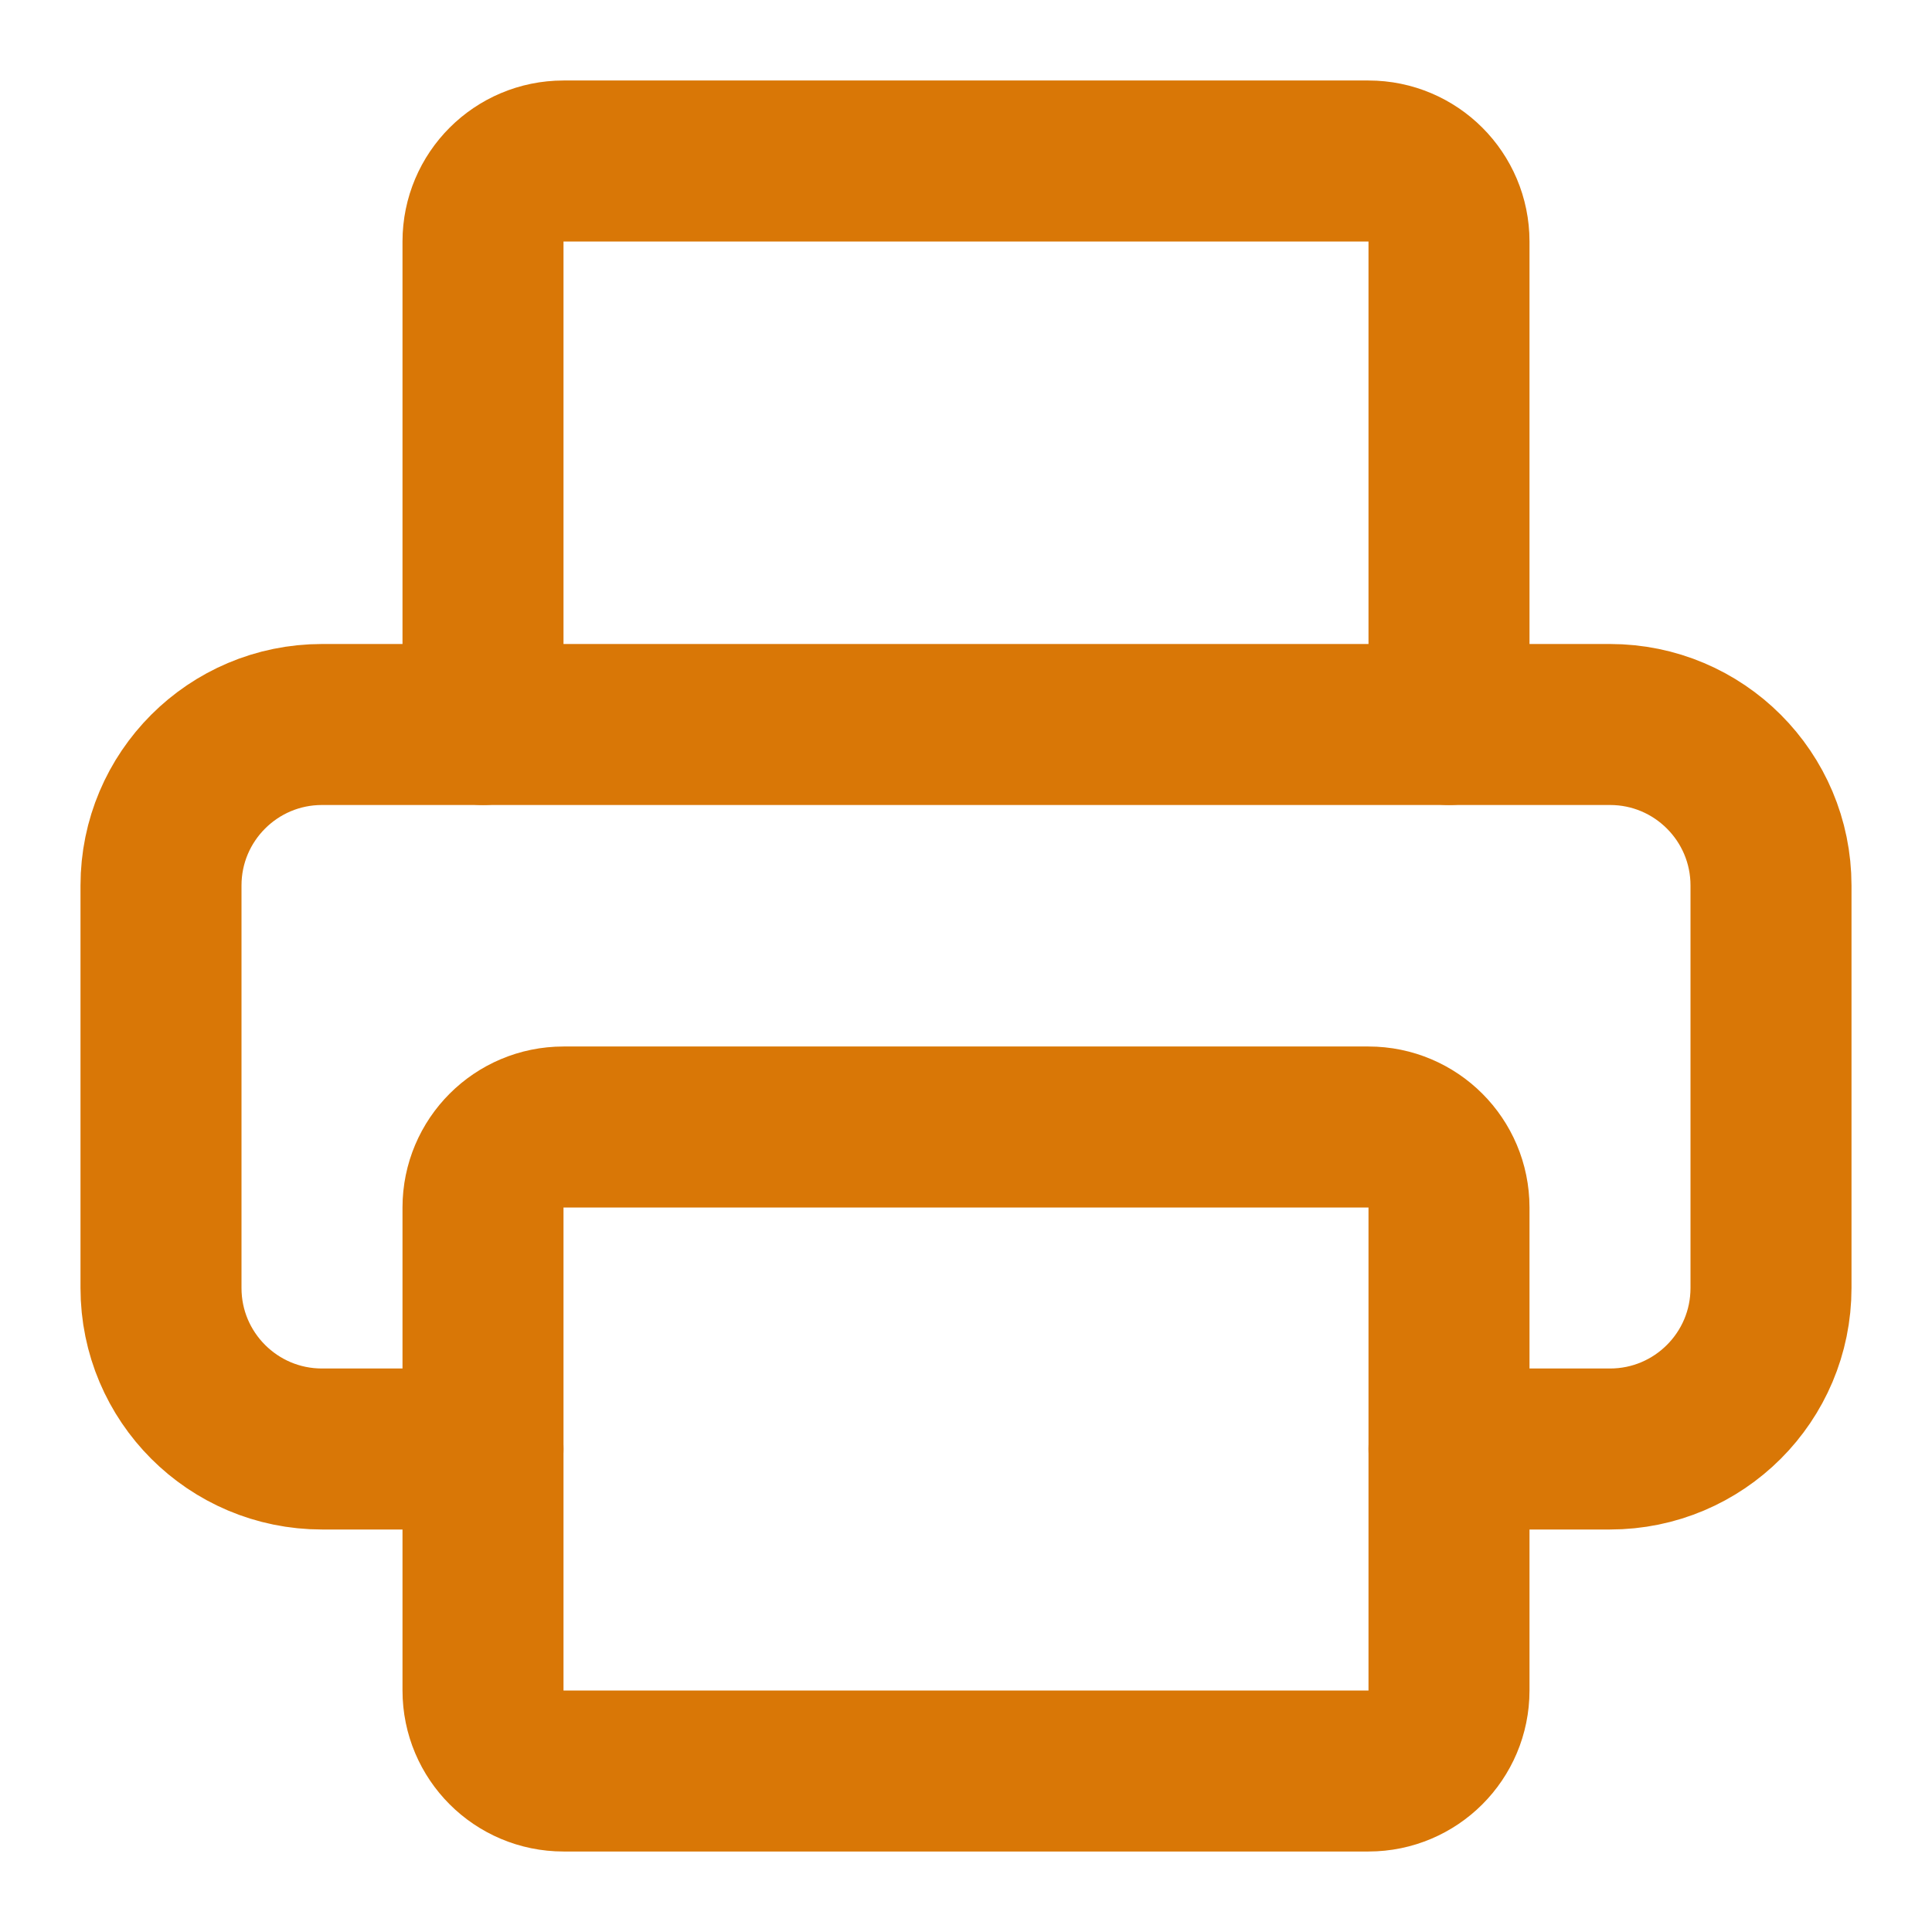
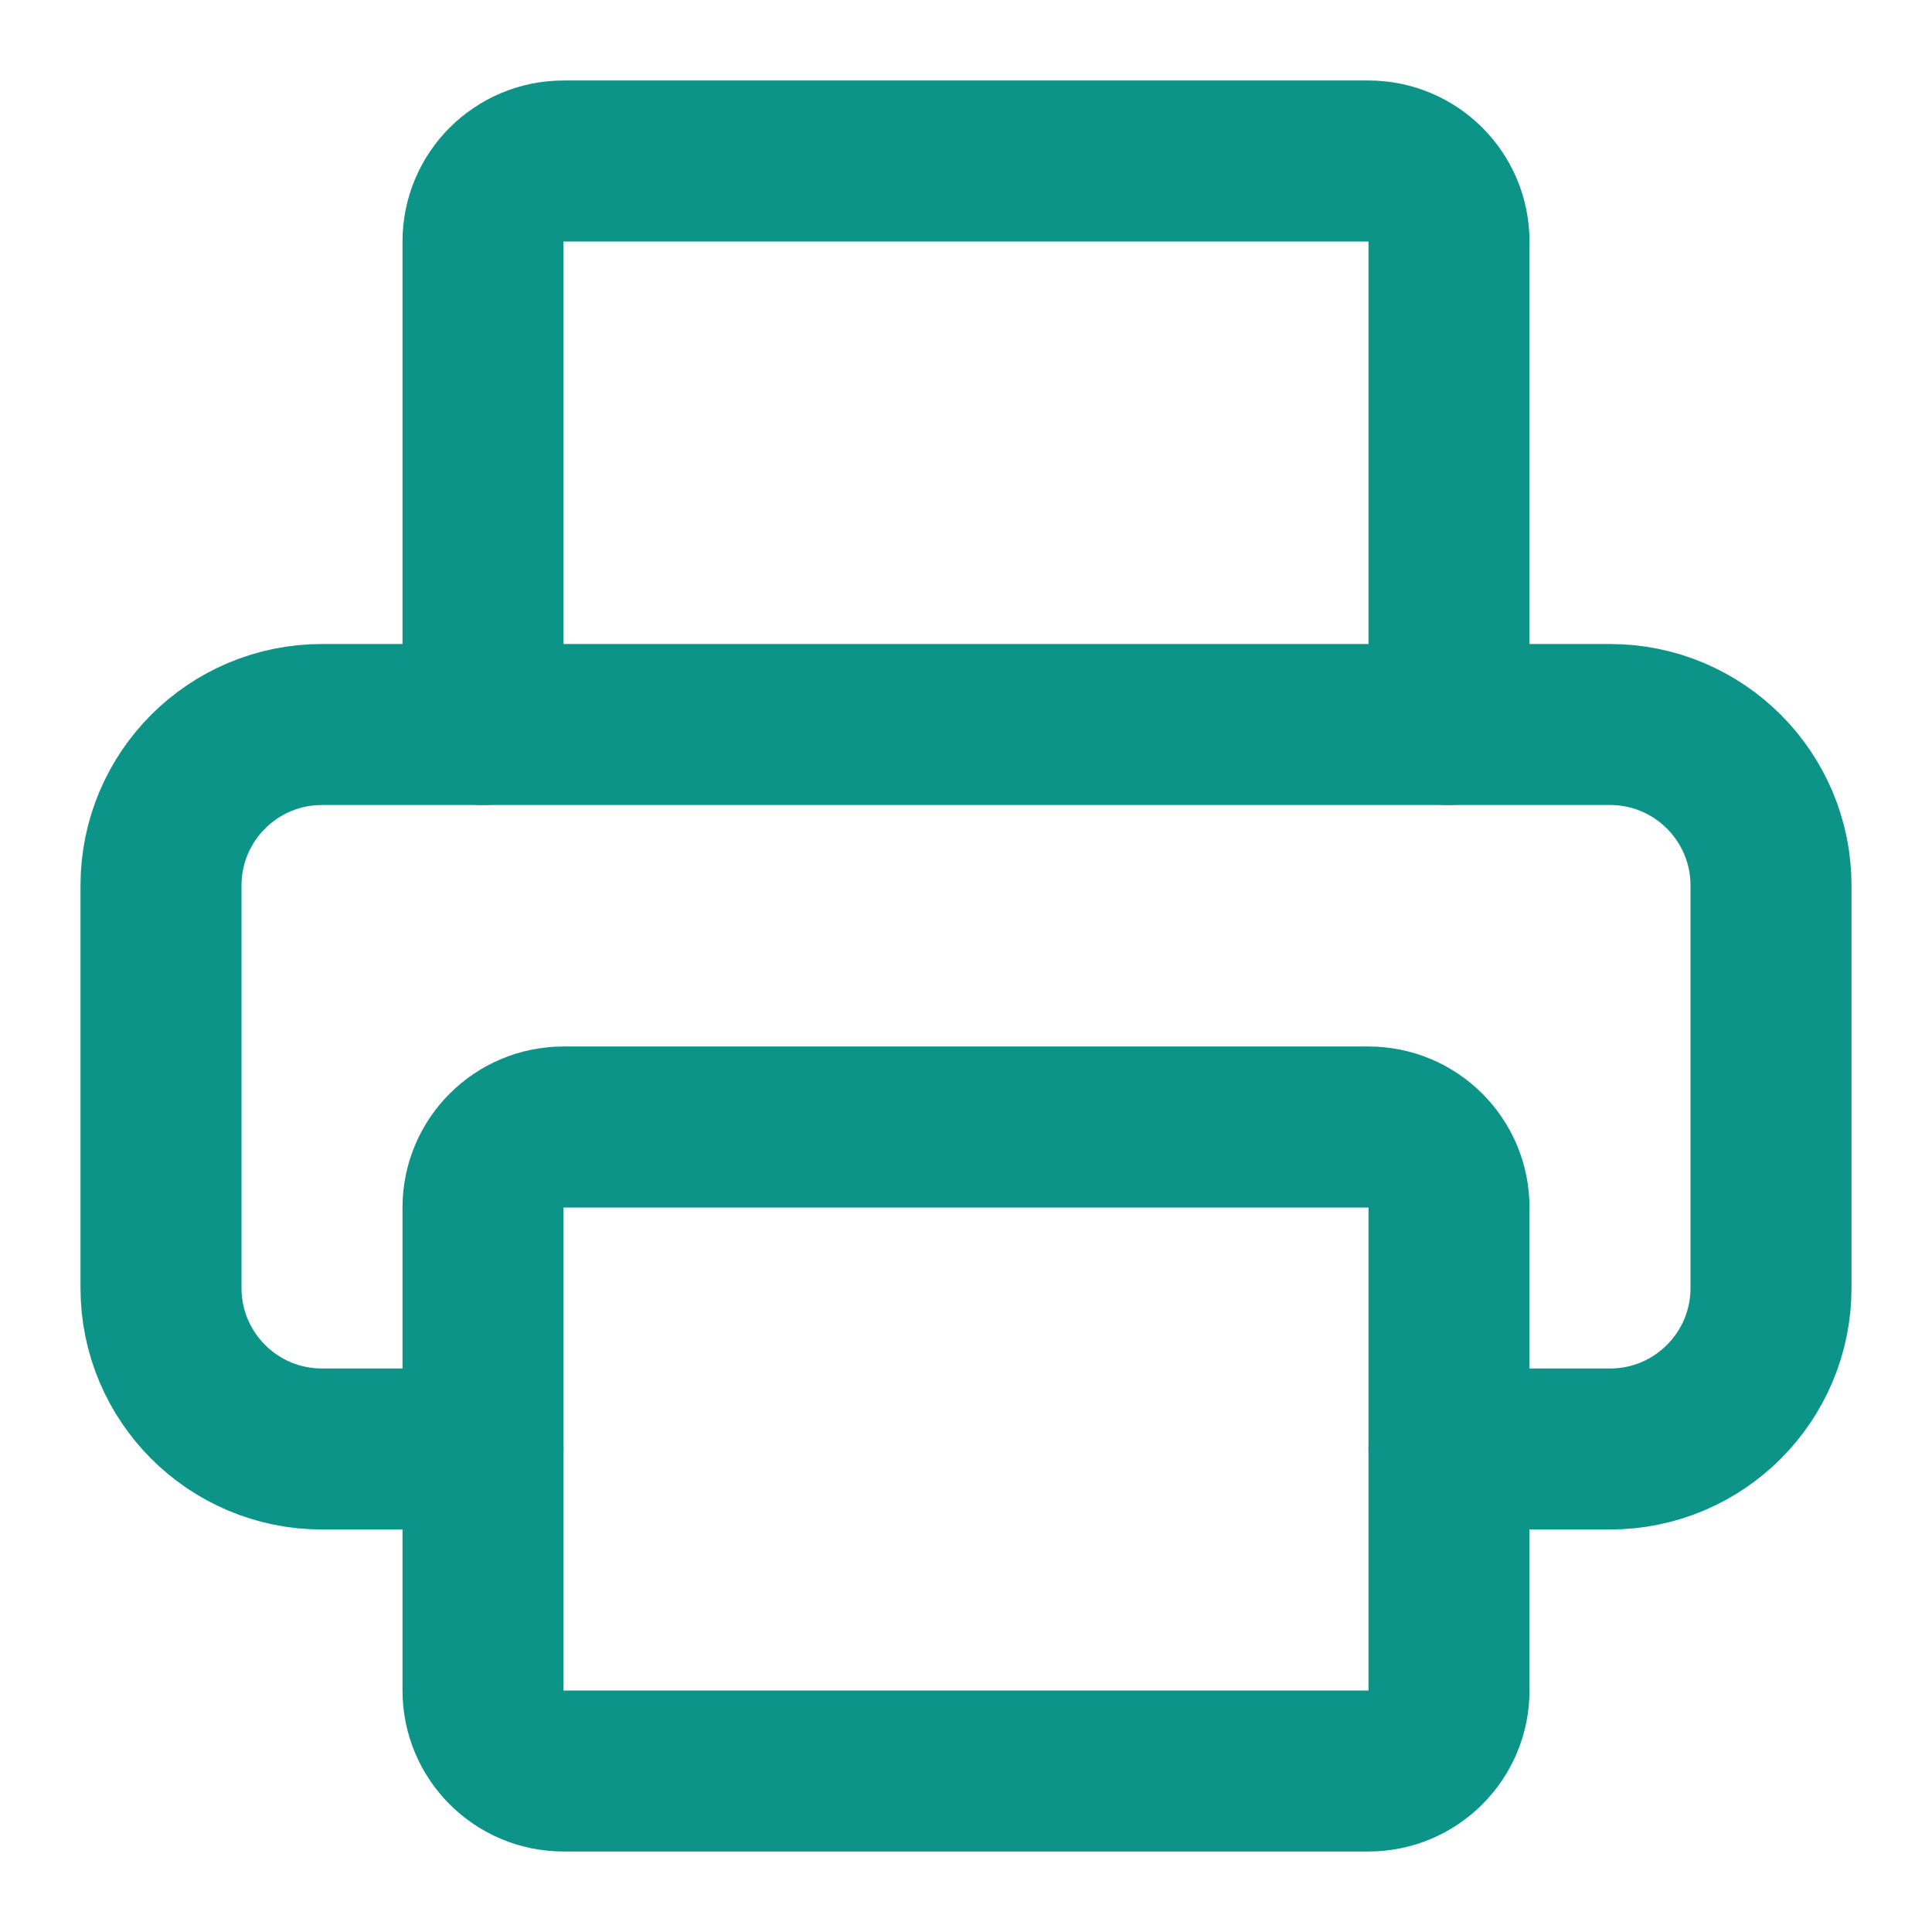
- <svg xmlns="http://www.w3.org/2000/svg" class="lucide lucide-printer" width="24" height="24" viewBox="0 0 24 24" fill="none" stroke="#d97706" stroke-width="2" stroke-linecap="round" stroke-linejoin="round">
+ <svg xmlns="http://www.w3.org/2000/svg" class="lucide lucide-printer" width="24" height="24" viewBox="0 0 24 24" fill="none" stroke="#0d9488" stroke-width="2" stroke-linecap="round" stroke-linejoin="round">
  <path d="M6 18H4a2 2 0 0 1-2-2v-5a2 2 0 0 1 2-2h16a2 2 0 0 1 2 2v5a2 2 0 0 1-2 2h-2" />
  <path d="M6 9V3a1 1 0 0 1 1-1h10a1 1 0 0 1 1 1v6" />
  <rect x="6" y="14" width="12" height="8" rx="1" />
</svg>
